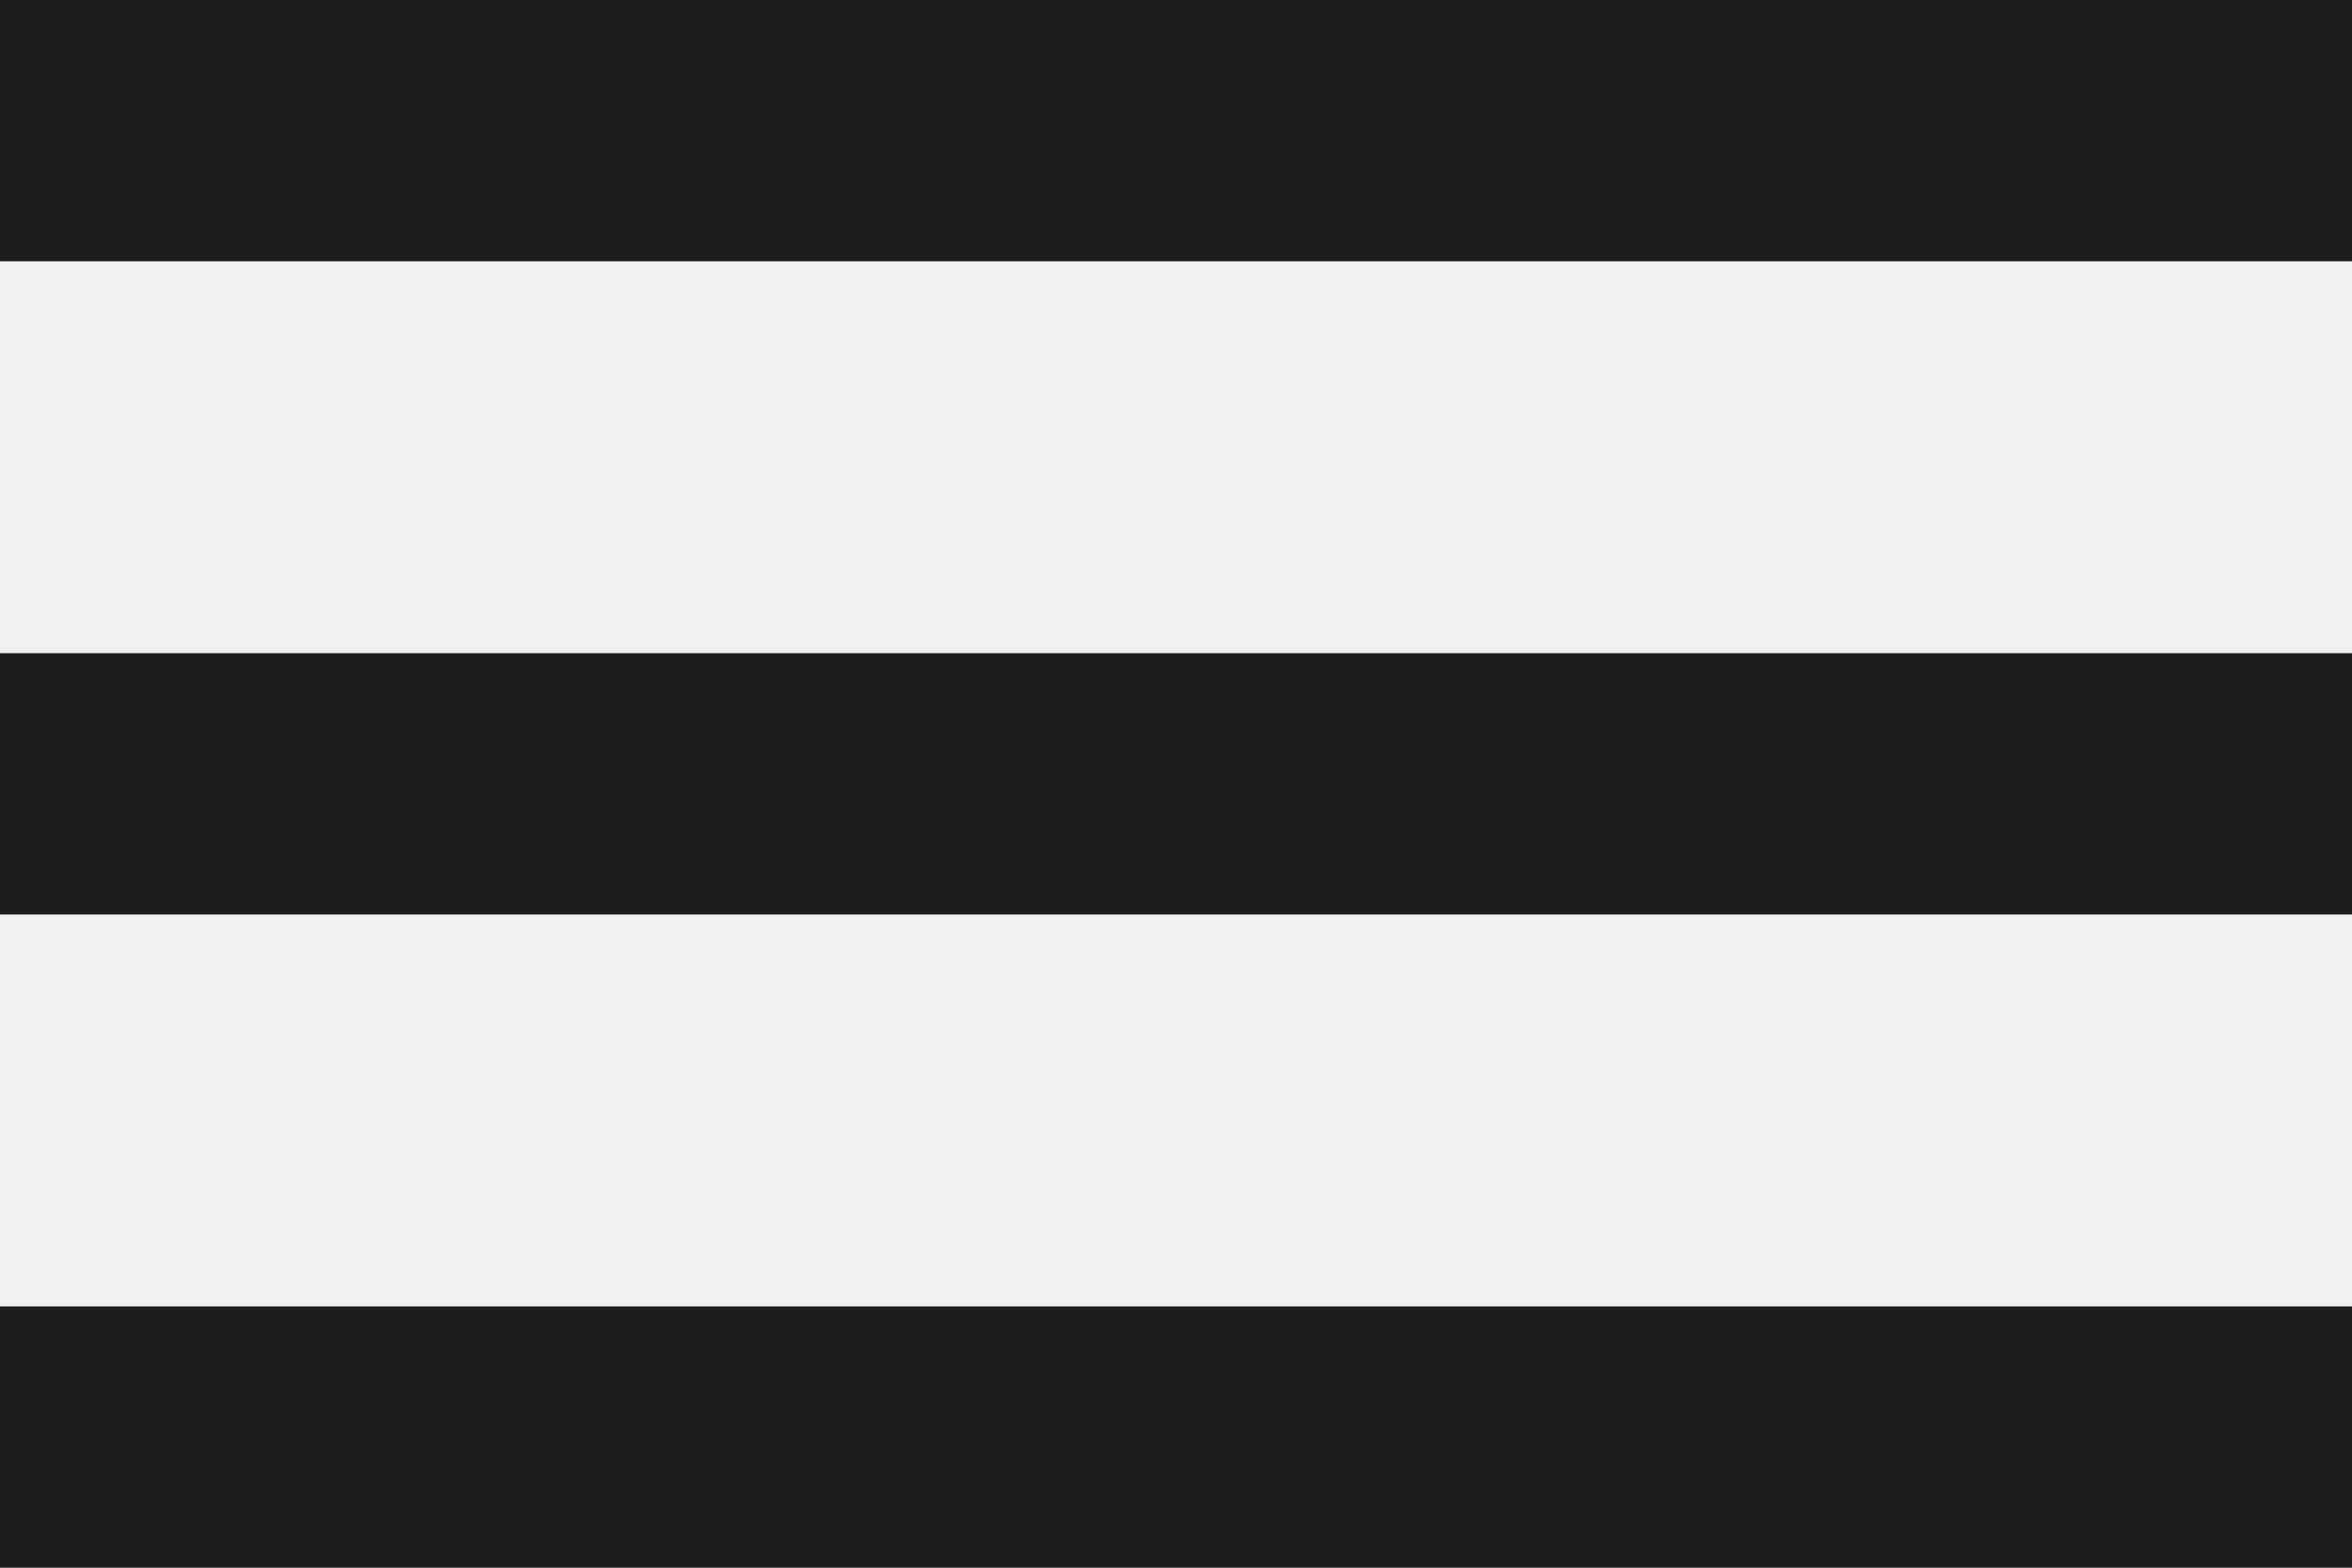
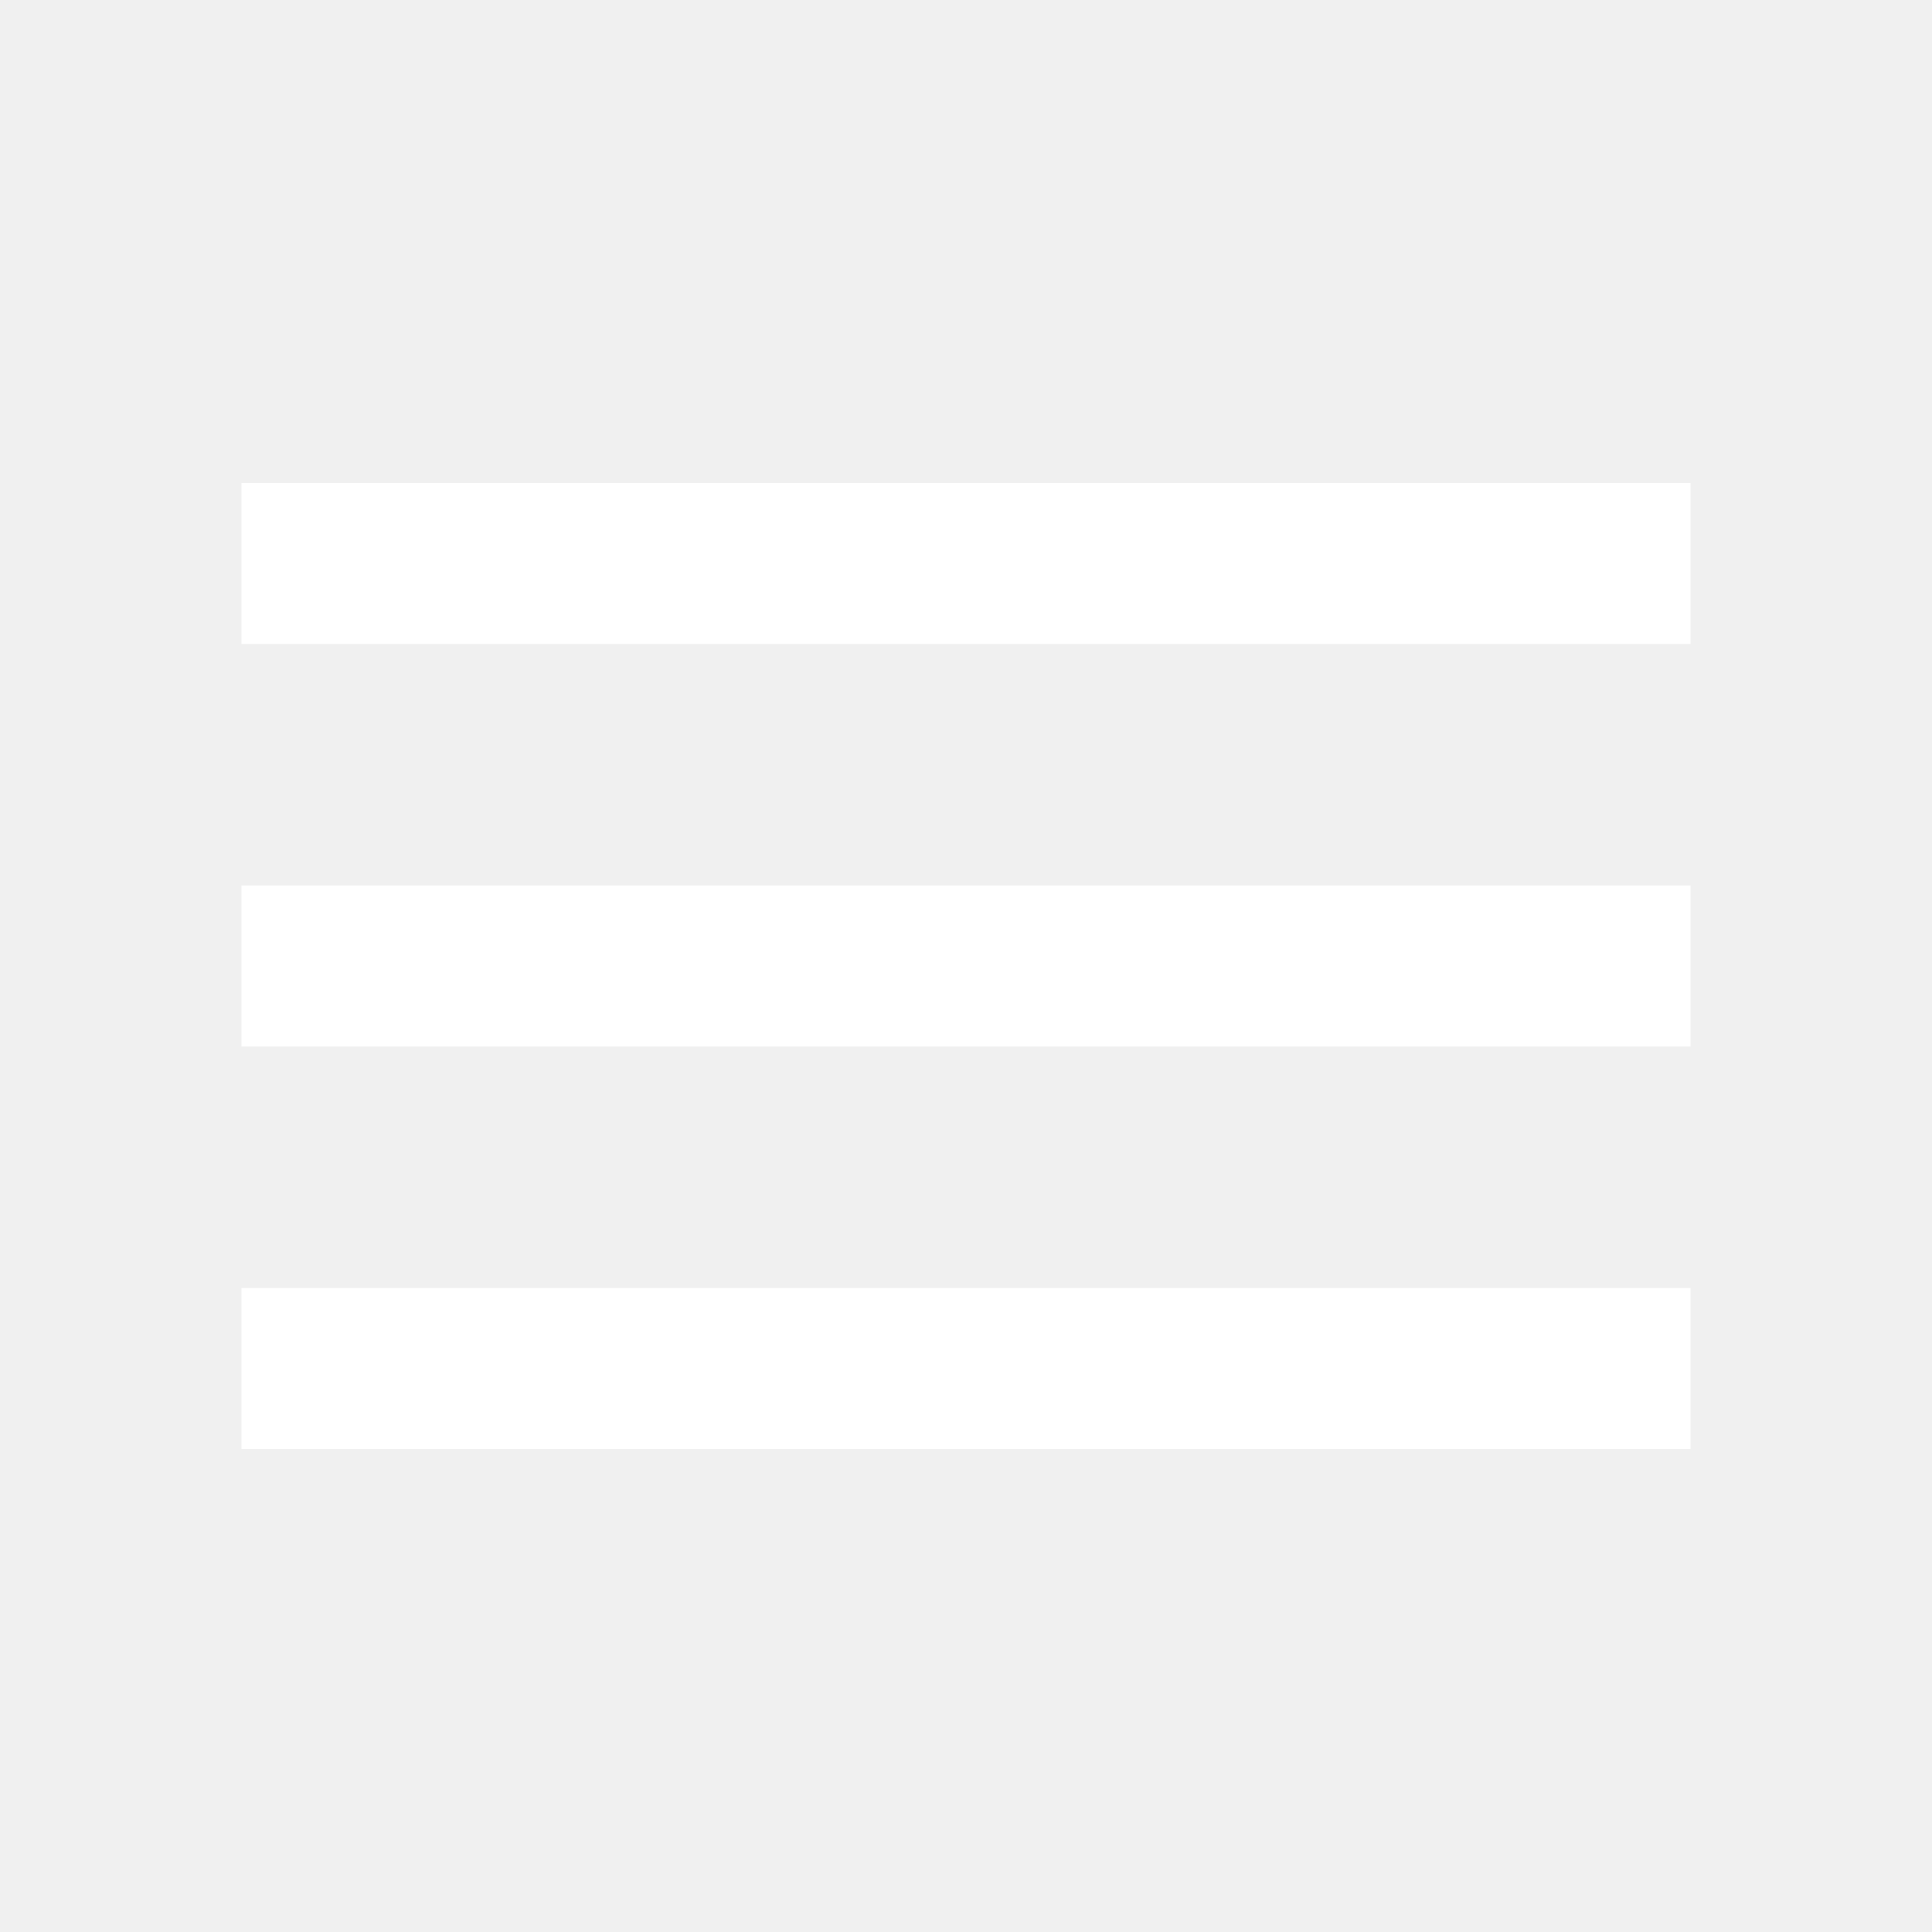
- <svg xmlns="http://www.w3.org/2000/svg" width="18px" height="12px" viewBox="0 0 18 12" version="1.1">
-   <g id="Icons" stroke="none" stroke-width="1" fill="none" fill-rule="evenodd">
-     <g id="Outlined" transform="translate(-919, -3438)">
-       <g id="Navigation" transform="translate(100, 3378)">
-         <g id="Outlined-/-Navigation-/-menu" transform="translate(816, 54)">
-           <g>
-             <polygon id="Path" points="0 0 24 0 24 24 0 24" />
-             <path d="M3,18 L21,18 L21,16 L3,16 L3,18 Z M3,13 L21,13 L21,11 L3,11 L3,13 Z M3,6 L3,8 L21,8 L21,6 L3,6 Z" id="🔹-Icon-Color" fill="#1D1D1D" />
-           </g>
-         </g>
-       </g>
-     </g>
+ <svg xmlns="http://www.w3.org/2000/svg" width="32" height="32" viewBox="0 0 32 32" fill="none">
+   <g clip-path="url(#clip0_901_1471)">
+     <path d="M4 24H28V21.333H4V24ZM4 17.333H28V14.667H4V17.333ZM4 8V10.667H28V8H4Z" fill="white" />
  </g>
+   <defs>
+     <clipPath id="clip0_901_1471">
+       <rect width="32" height="32" fill="white" />
+     </clipPath>
+   </defs>
</svg>
